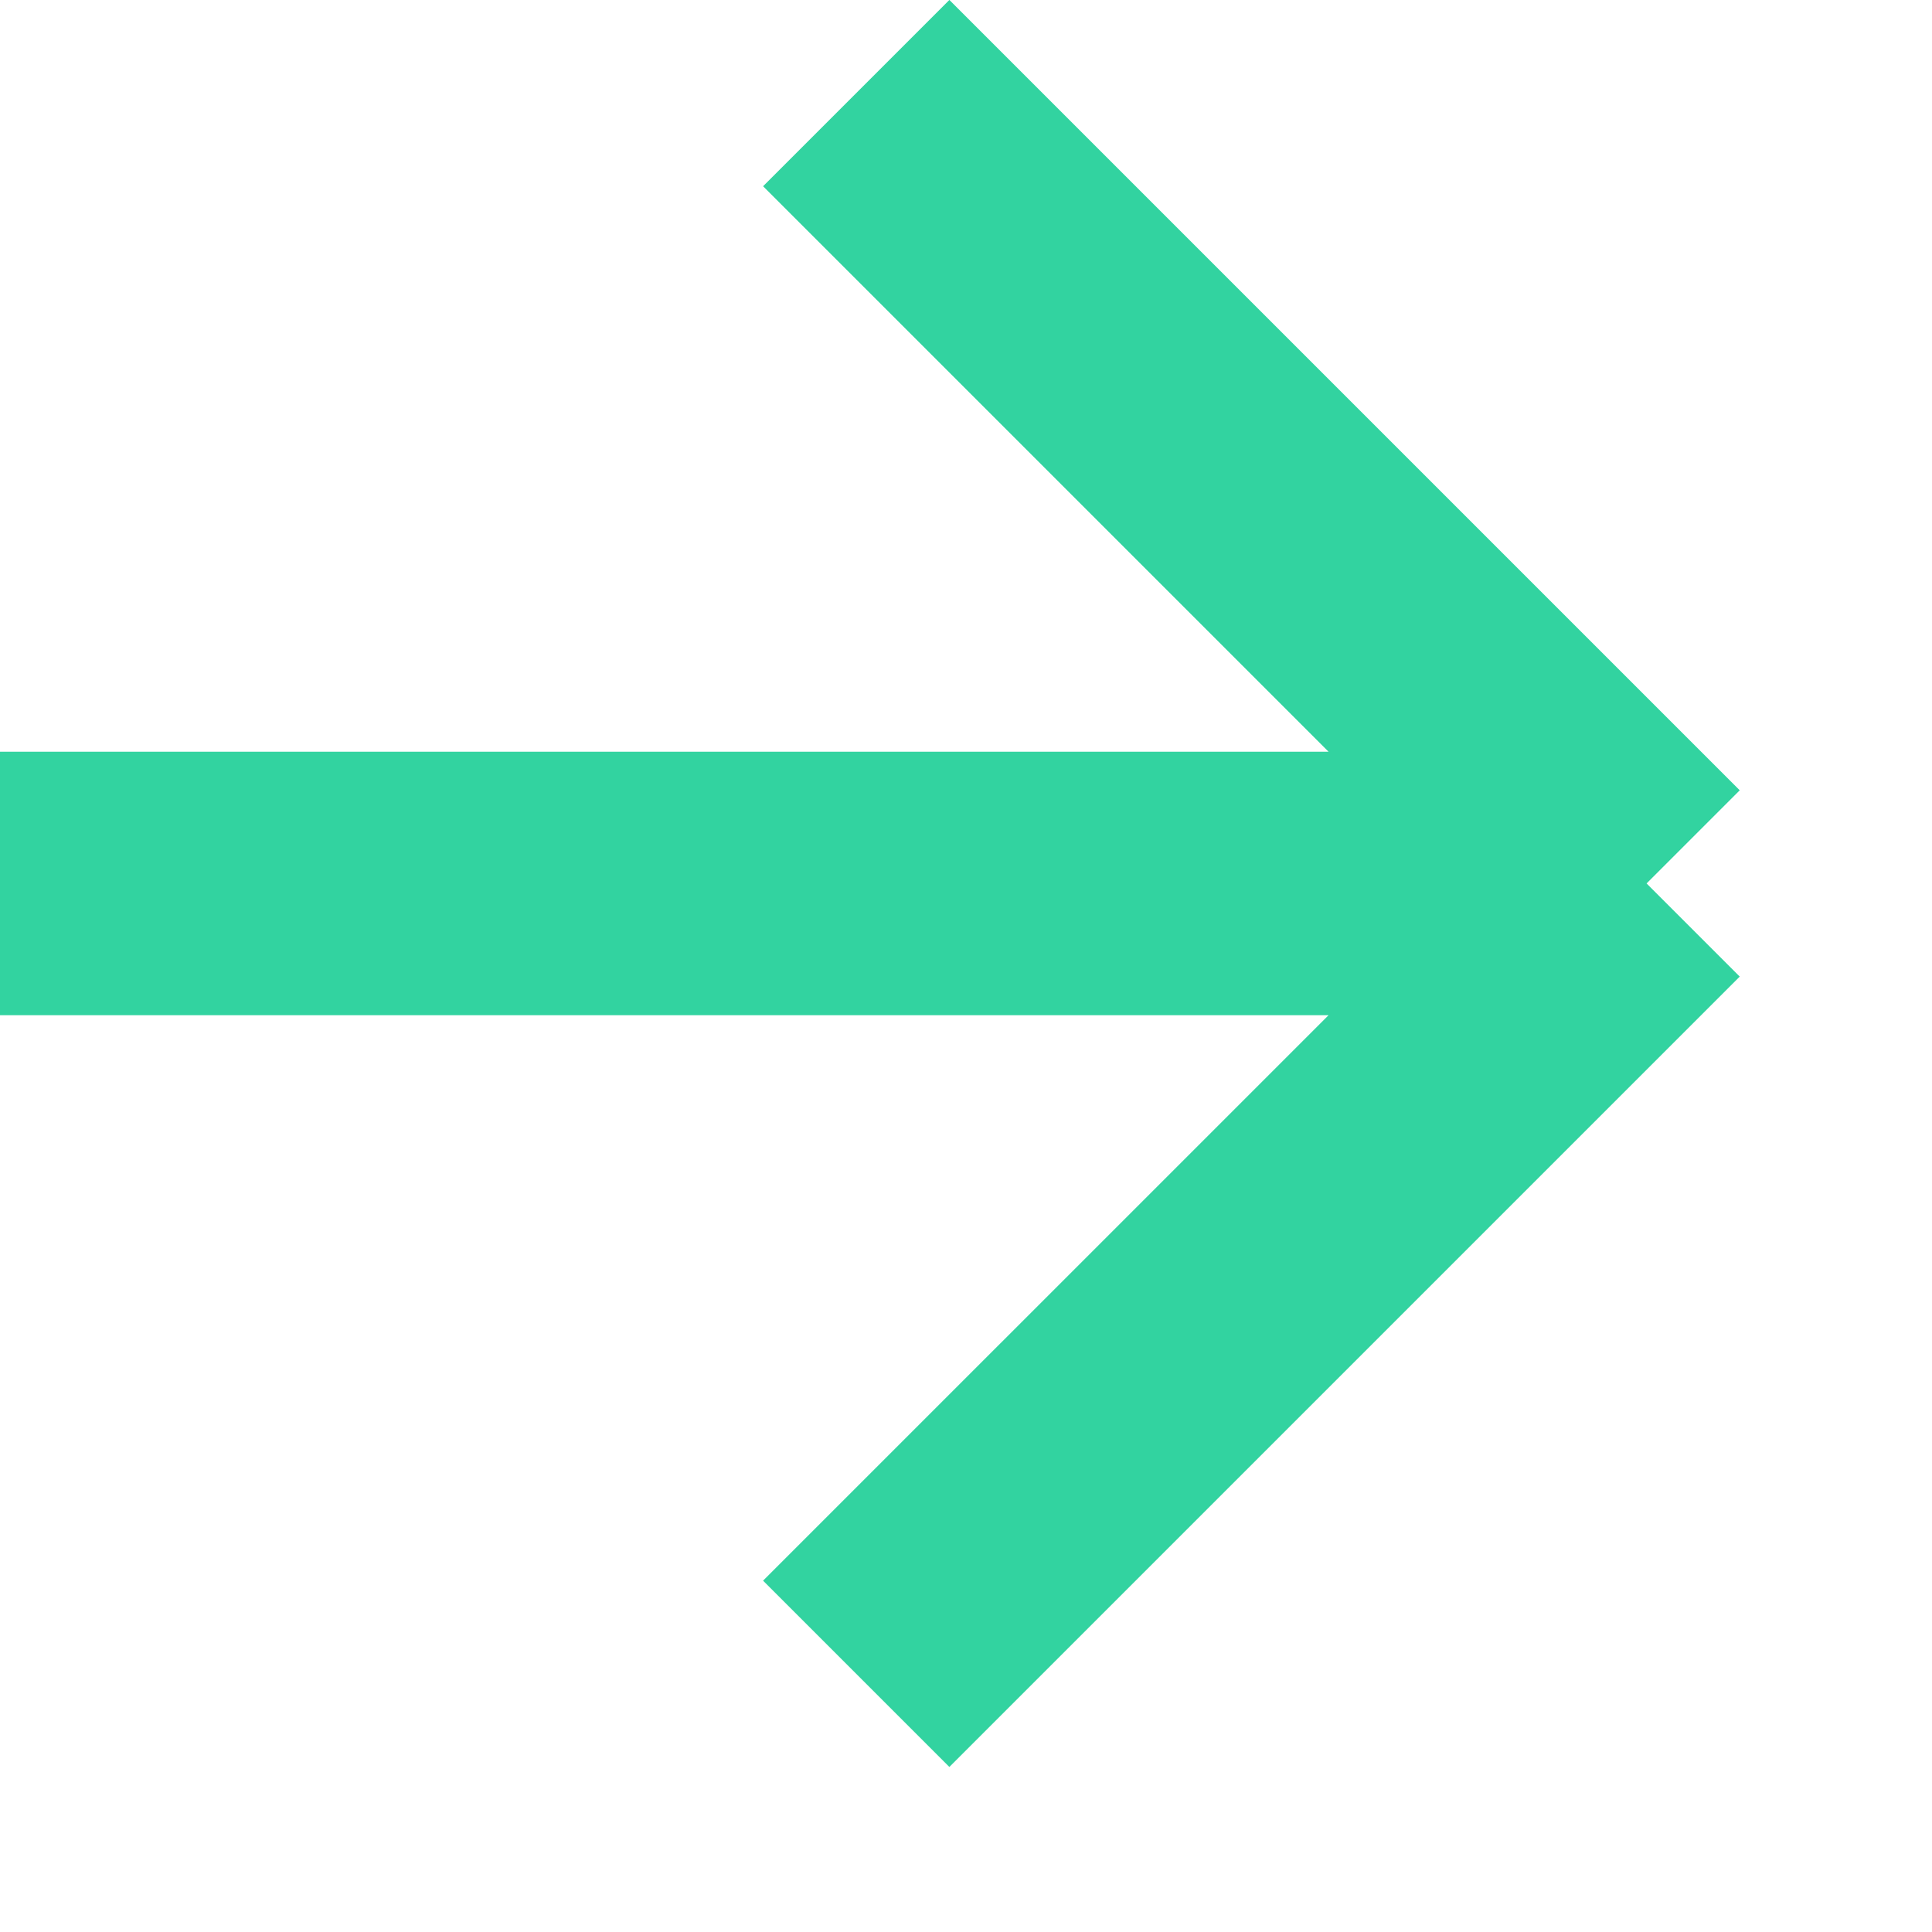
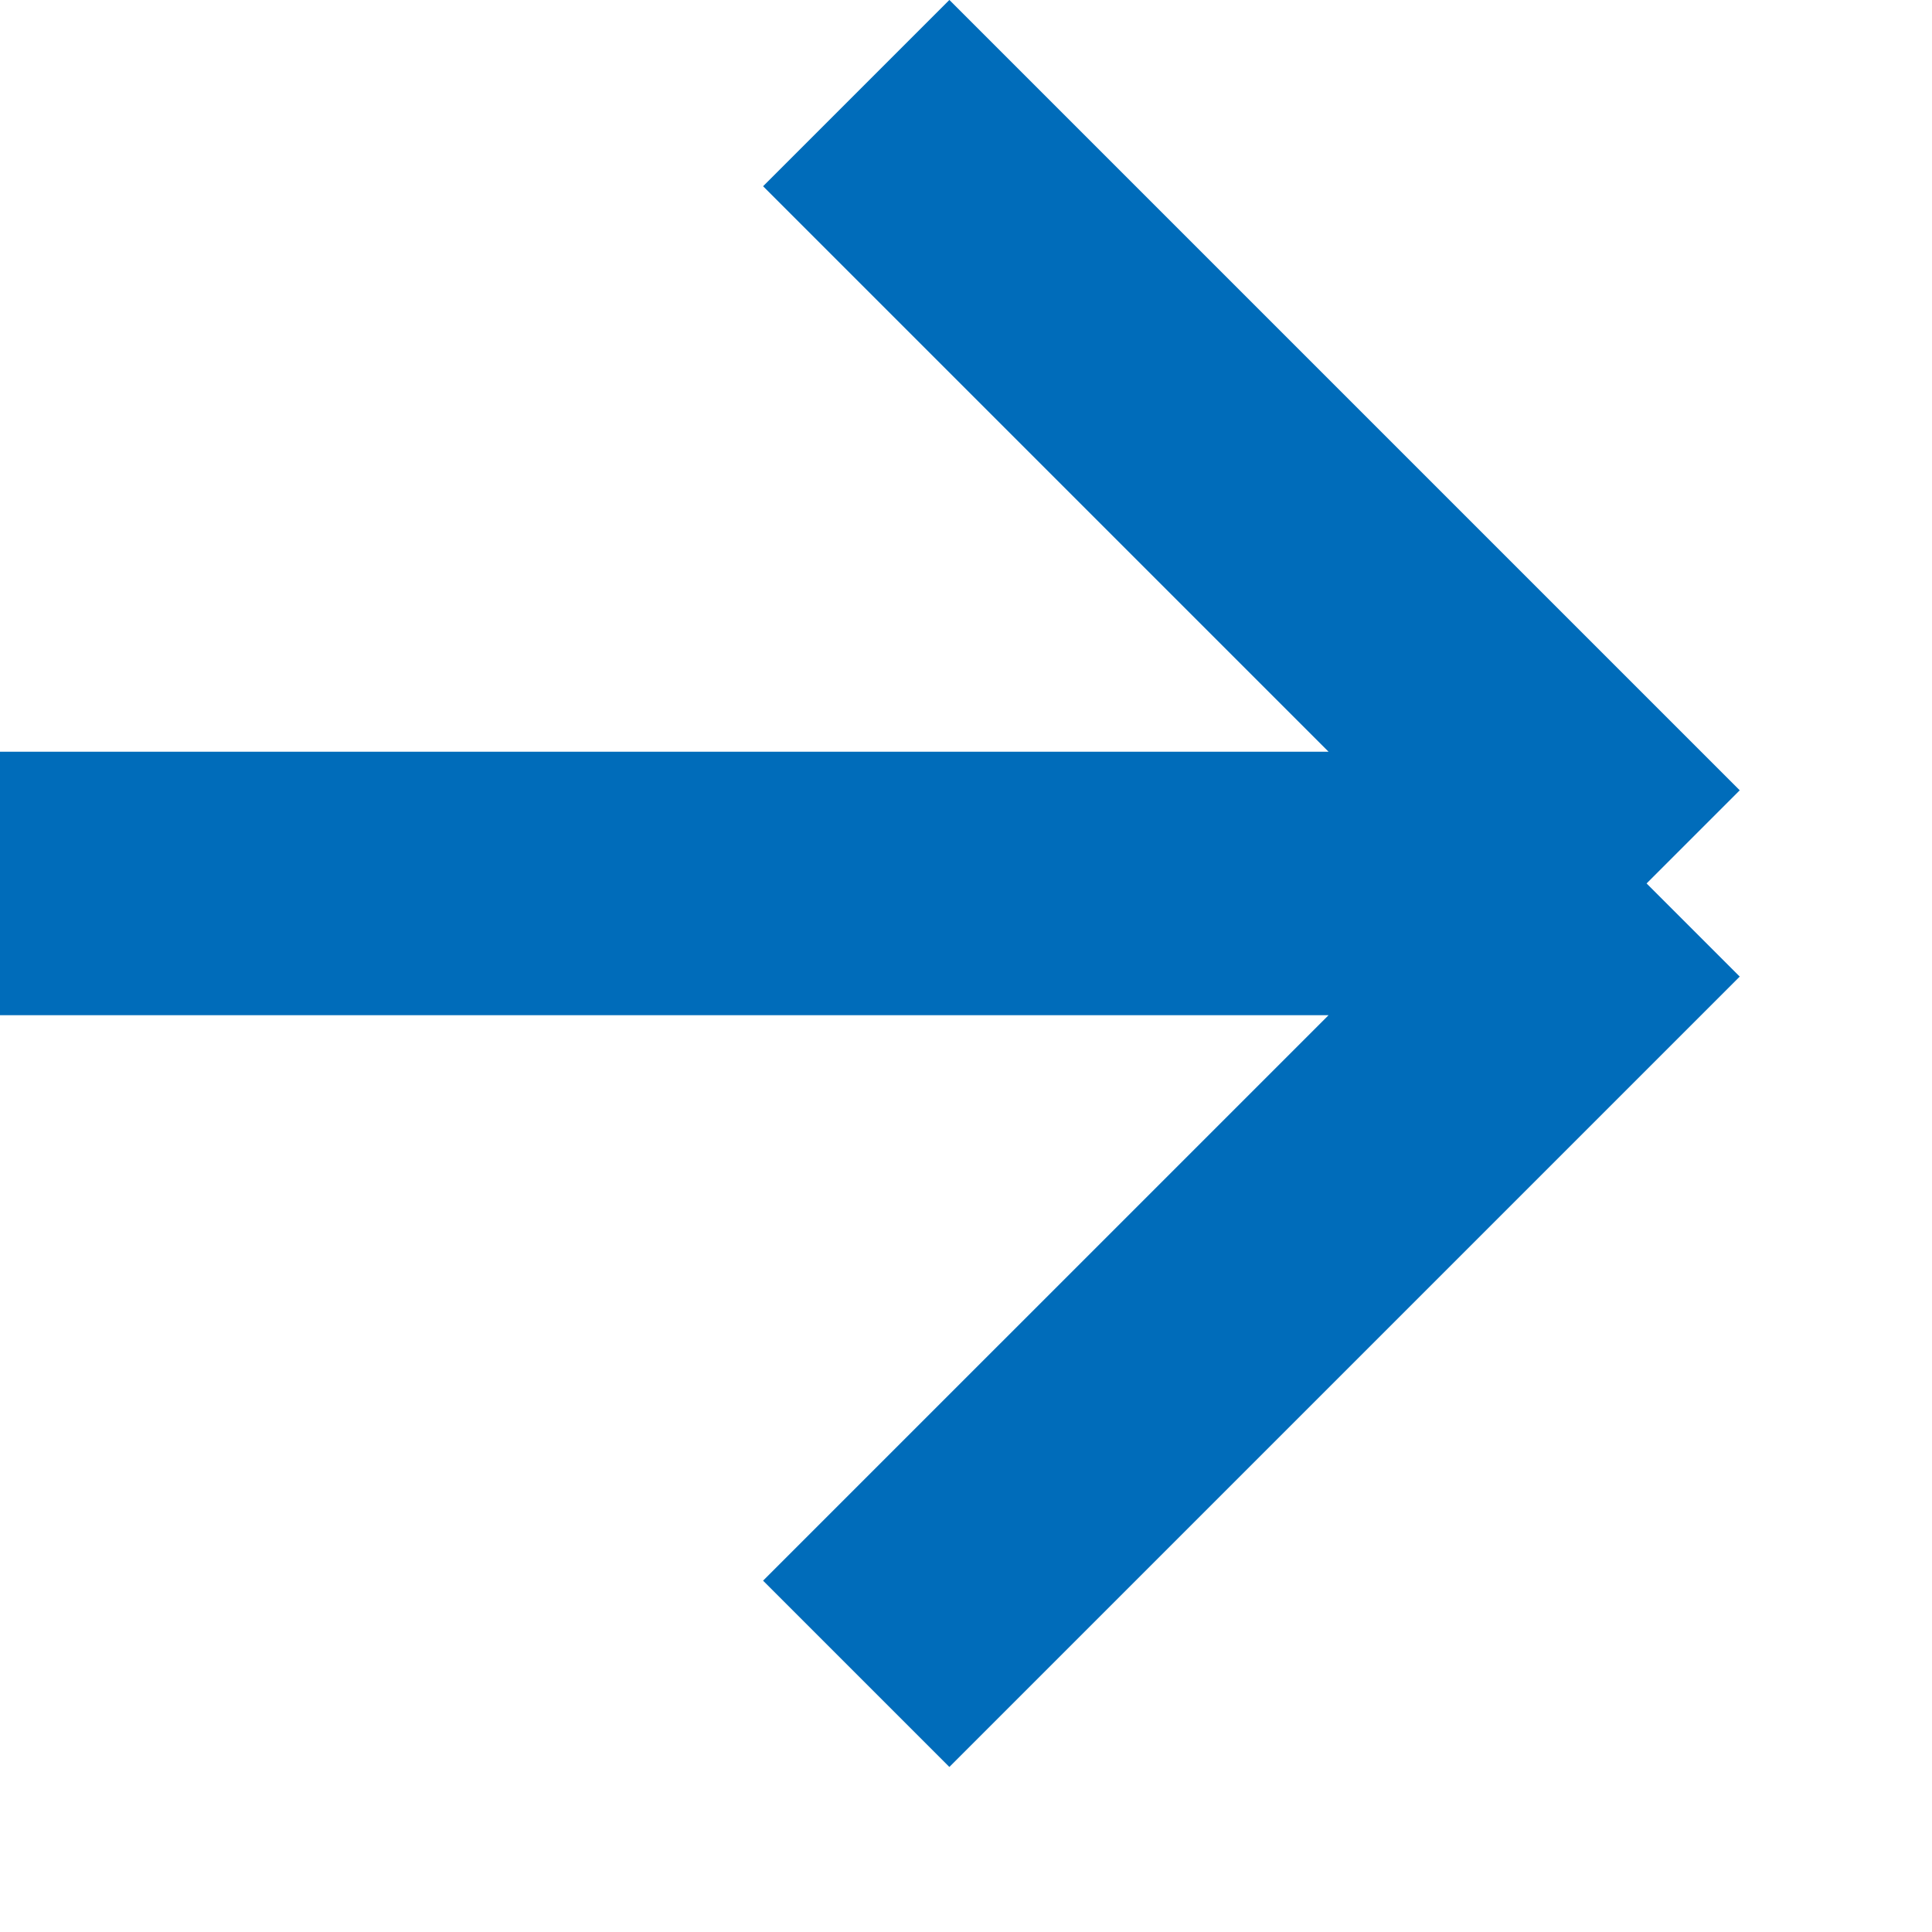
<svg xmlns="http://www.w3.org/2000/svg" width="11" height="11" viewBox="0 0 11 11" fill="none">
-   <path d="M7.45058e-07 5.03H9.375M9.375 5.03L4.875 0.53M9.375 5.03L4.875 9.53" stroke="#32D3A0" stroke-width="1.5" stroke-linejoin="round" />
+   <path d="M7.45058e-07 5.03H9.375M9.375 5.03L4.875 0.53M9.375 5.03L4.875 9.53" stroke="#006CBA" stroke-width="1.5" stroke-linejoin="round" />
</svg>
